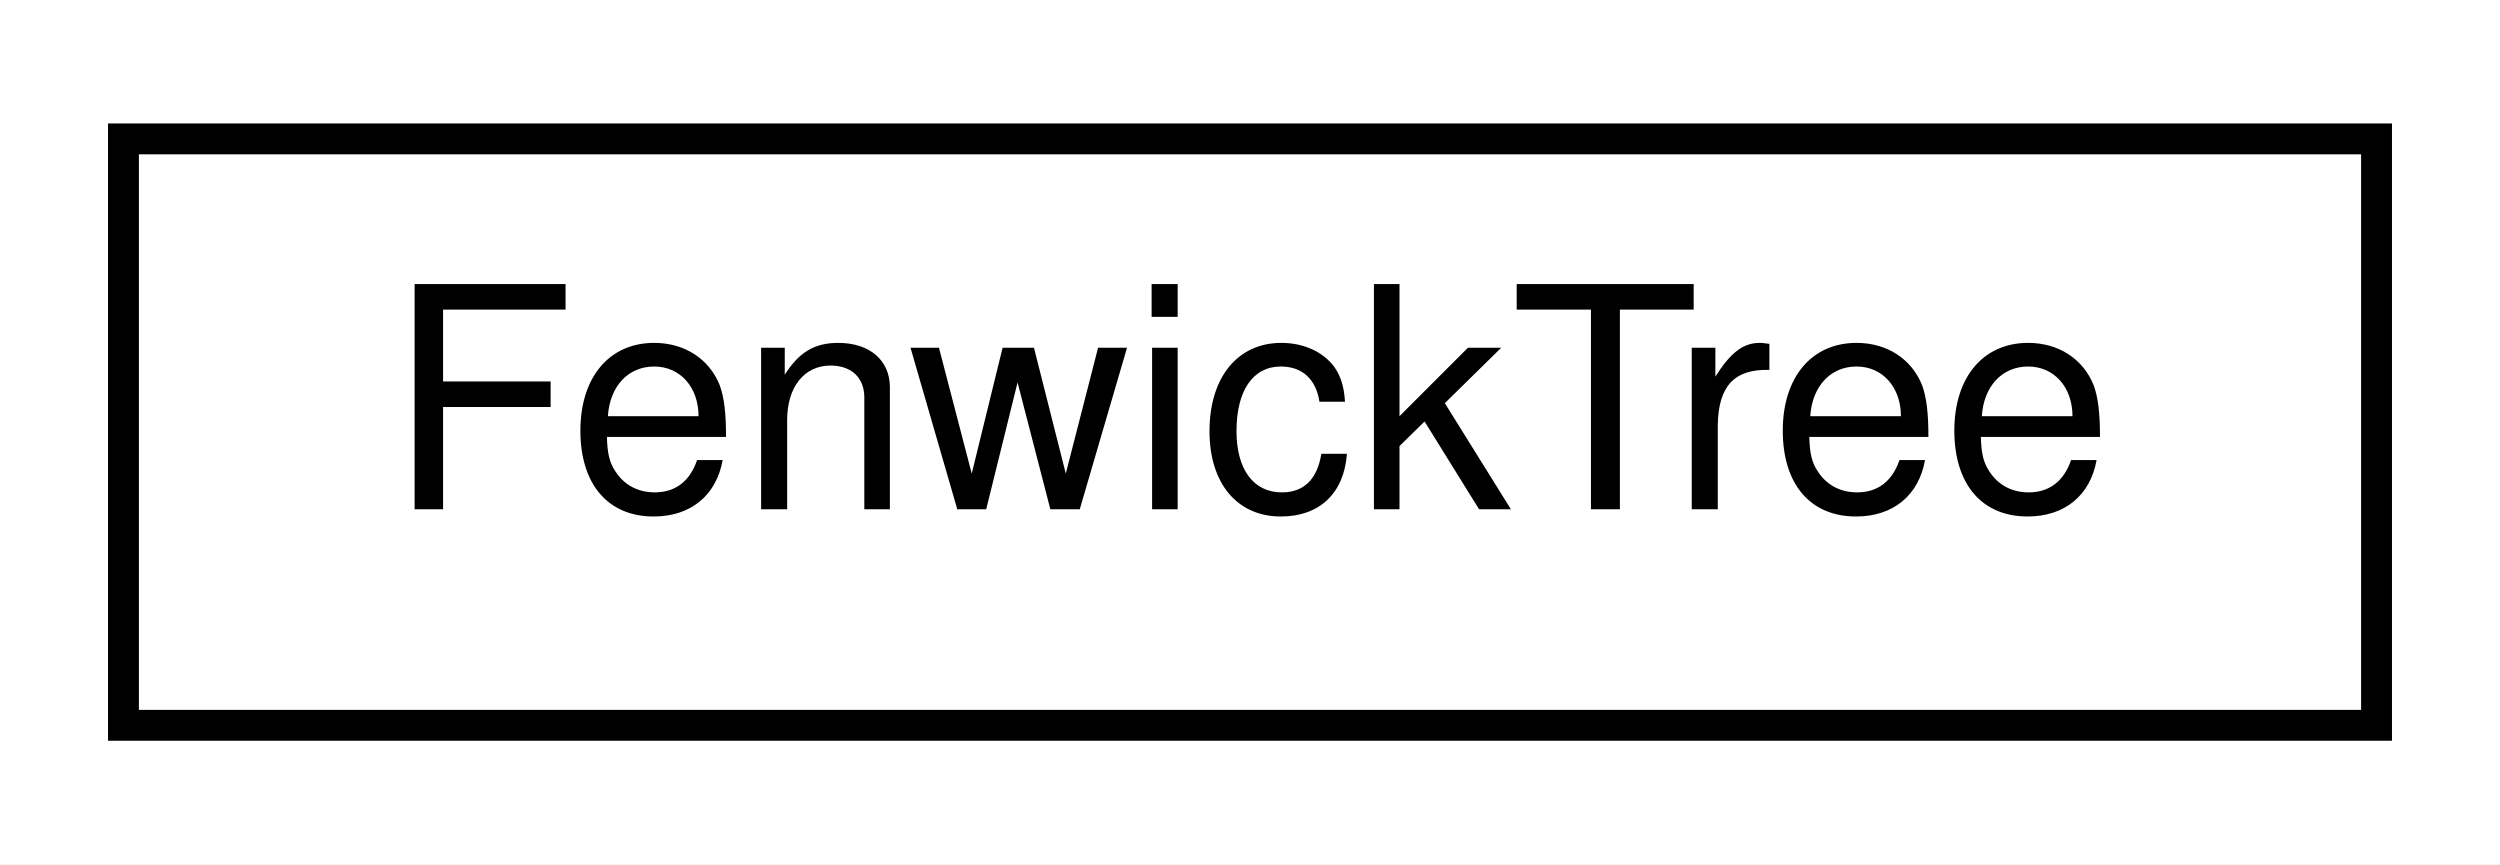
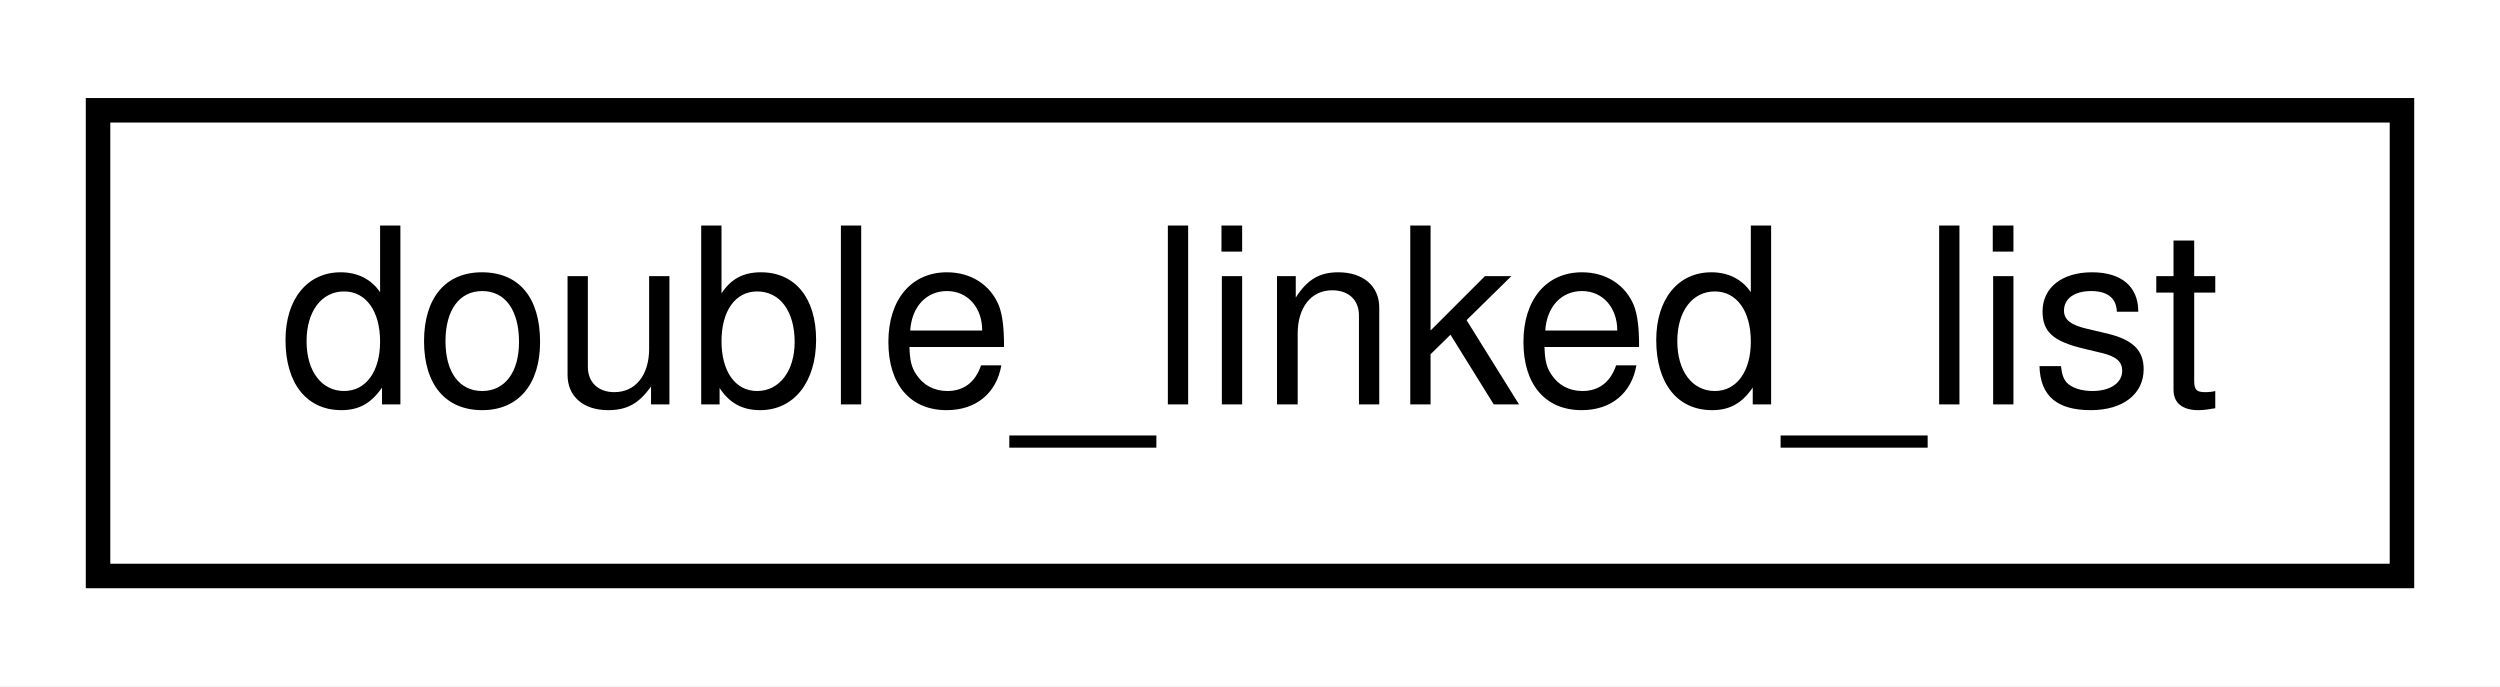
- <svg xmlns="http://www.w3.org/2000/svg" xmlns:xlink="http://www.w3.org/1999/xlink" width="81pt" height="28pt" viewBox="0.00 0.00 81.00 28.00">
+ <svg xmlns="http://www.w3.org/2000/svg" xmlns:xlink="http://www.w3.org/1999/xlink" width="102pt" height="28pt" viewBox="0.00 0.00 102.00 28.00">
  <g id="graph0" class="graph" transform="scale(1 1) rotate(0) translate(4 24)">
-     <polygon fill="white" stroke="transparent" points="-4,4 -4,-24 77,-24 77,4 -4,4" />
+     <polygon fill="white" stroke="transparent" points="-4,4 -4,-24 98,-24 98,4 -4,4" />
    <g id="node1" class="node">
      <g id="a_node1">
-         <a xlink:href="dd/d91/class_fenwick_tree.html" target="_top" xlink:title=" ">
-           <polygon fill="white" stroke="black" points="0,-0.5 0,-19.5 73,-19.5 73,-0.5 0,-0.5" />
-           <text text-anchor="middle" x="36.5" y="-7.5" font-family="Helvetica,sans-Serif" font-size="10.00">FenwickTree</text>
+         <a xlink:href="d9/dee/classdouble__linked__list.html" target="_top" xlink:title=" ">
+           <polygon fill="white" stroke="black" points="0,-0.5 0,-19.5 94,-19.5 94,-0.5 0,-0.5" />
+           <text text-anchor="middle" x="47" y="-7.5" font-family="Helvetica,sans-Serif" font-size="10.00">double_linked_list</text>
        </a>
      </g>
    </g>
  </g>
</svg>
